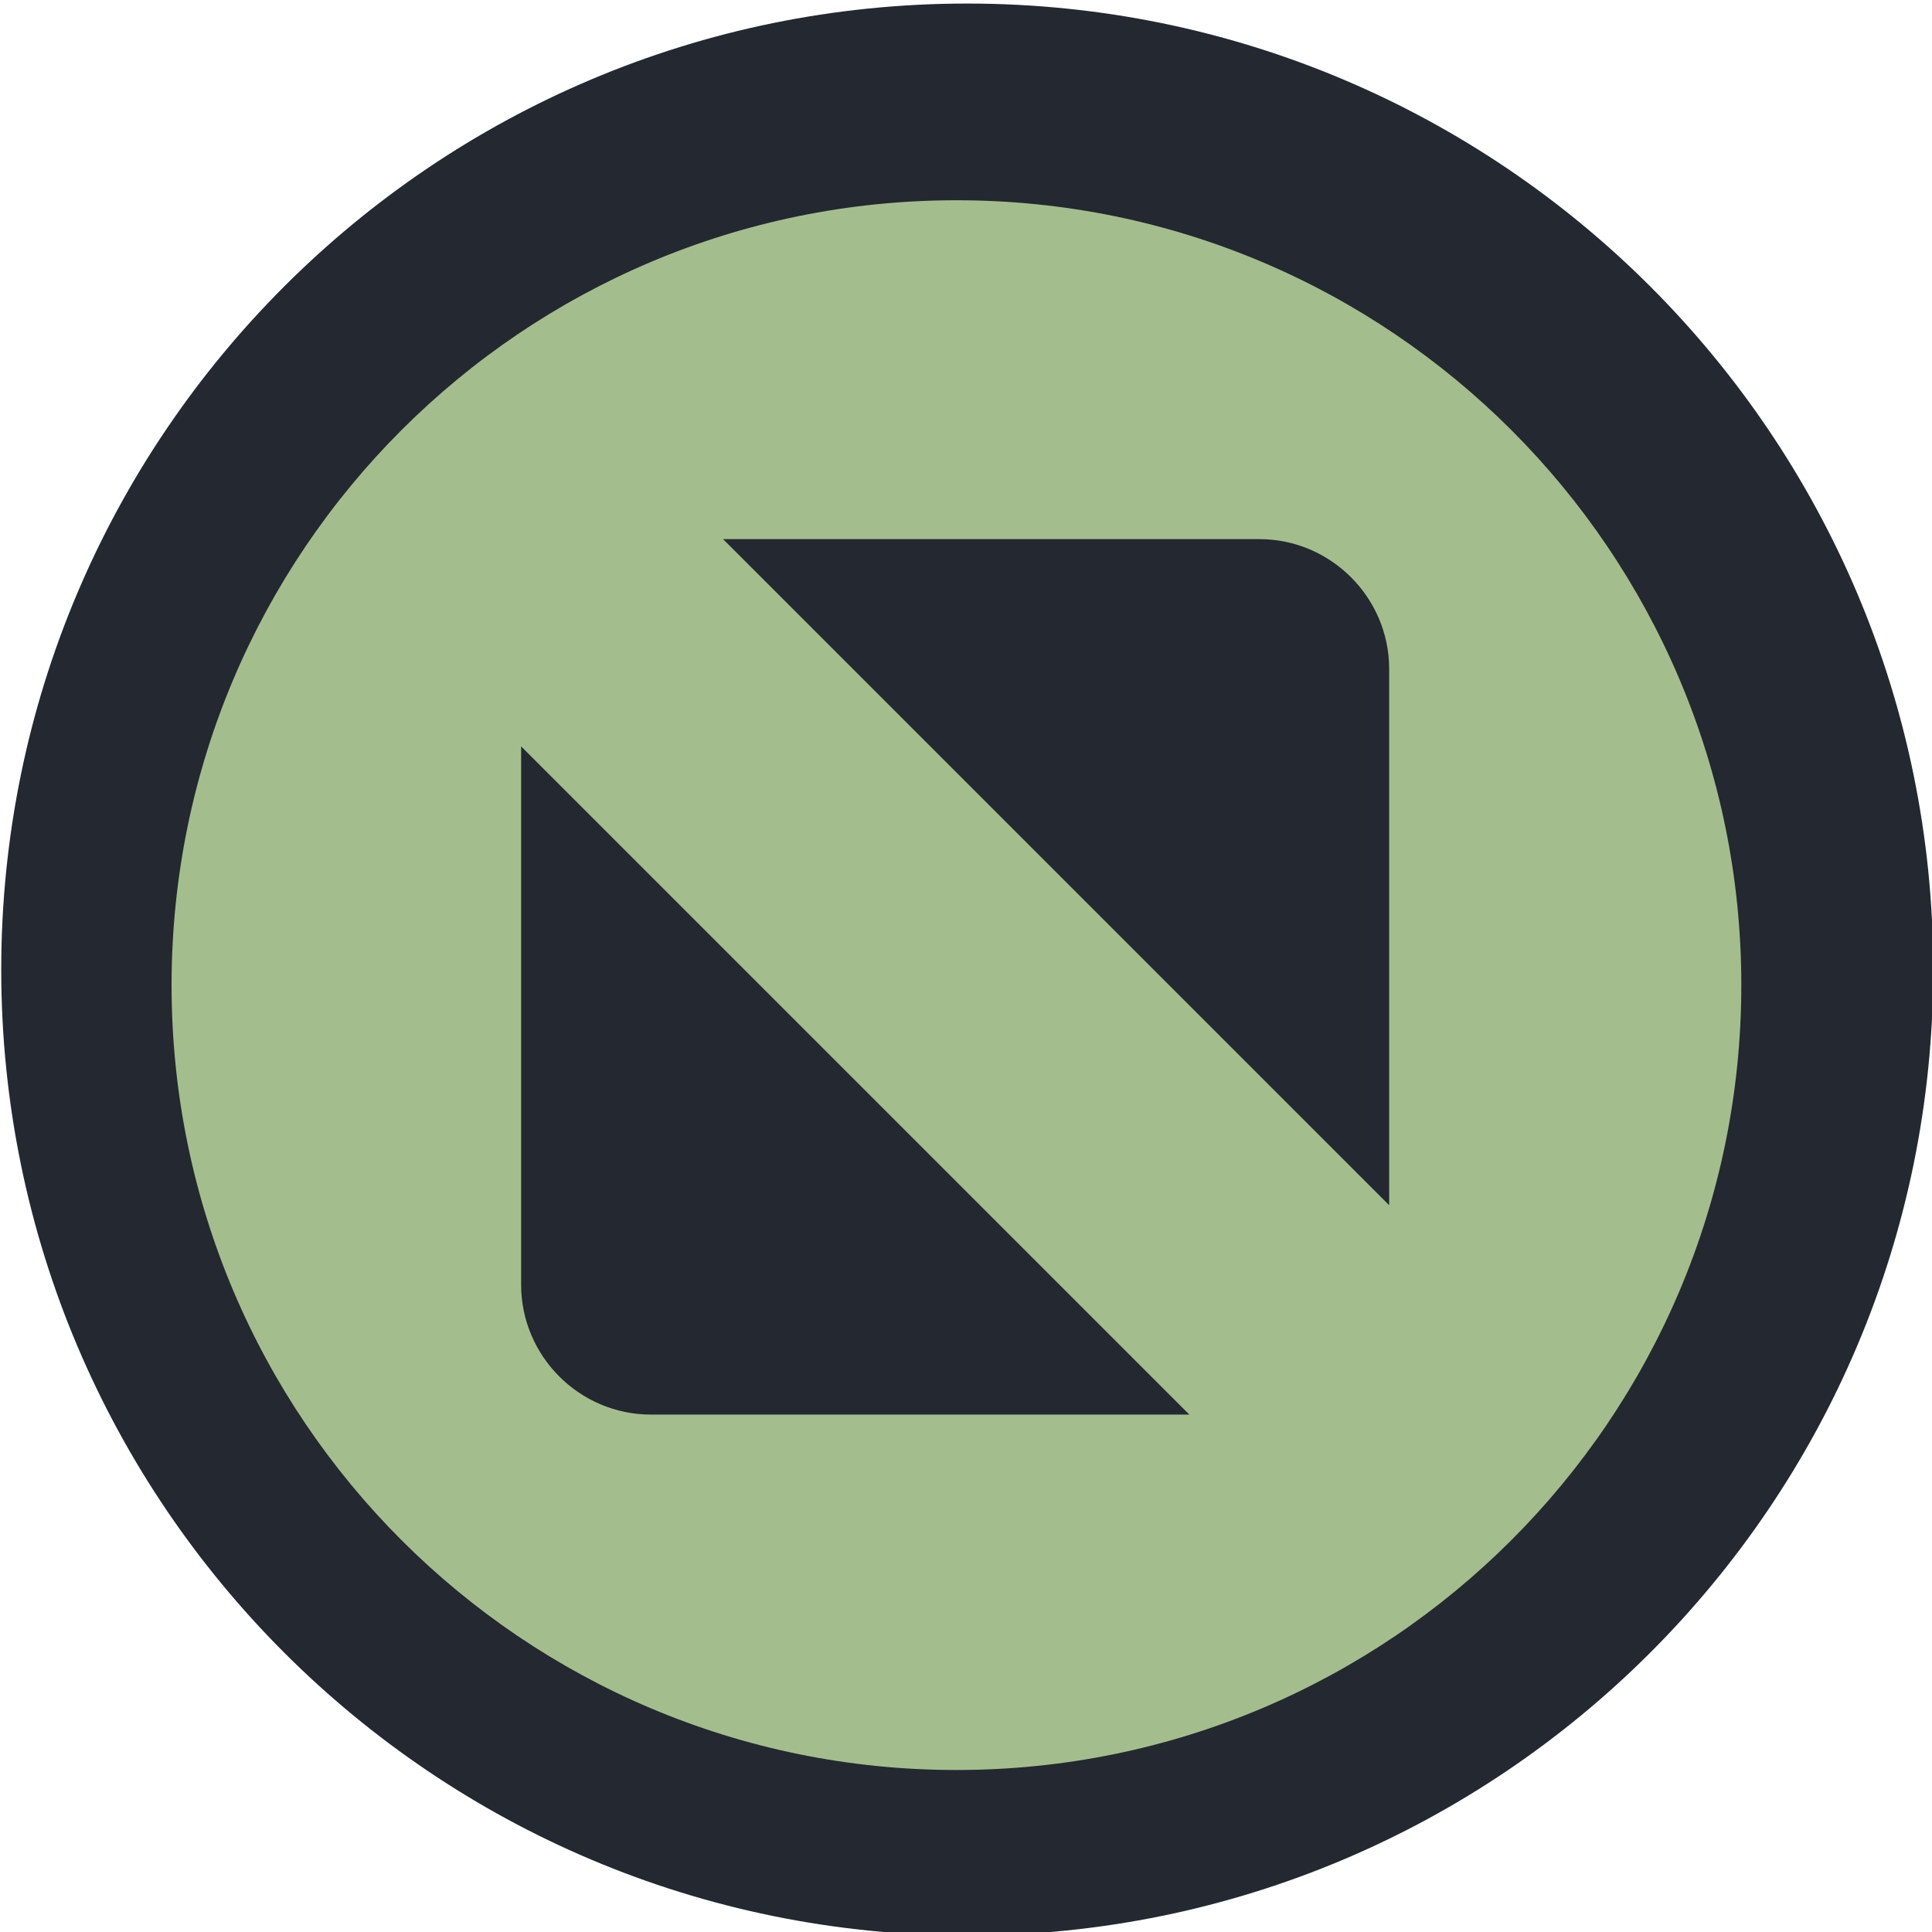
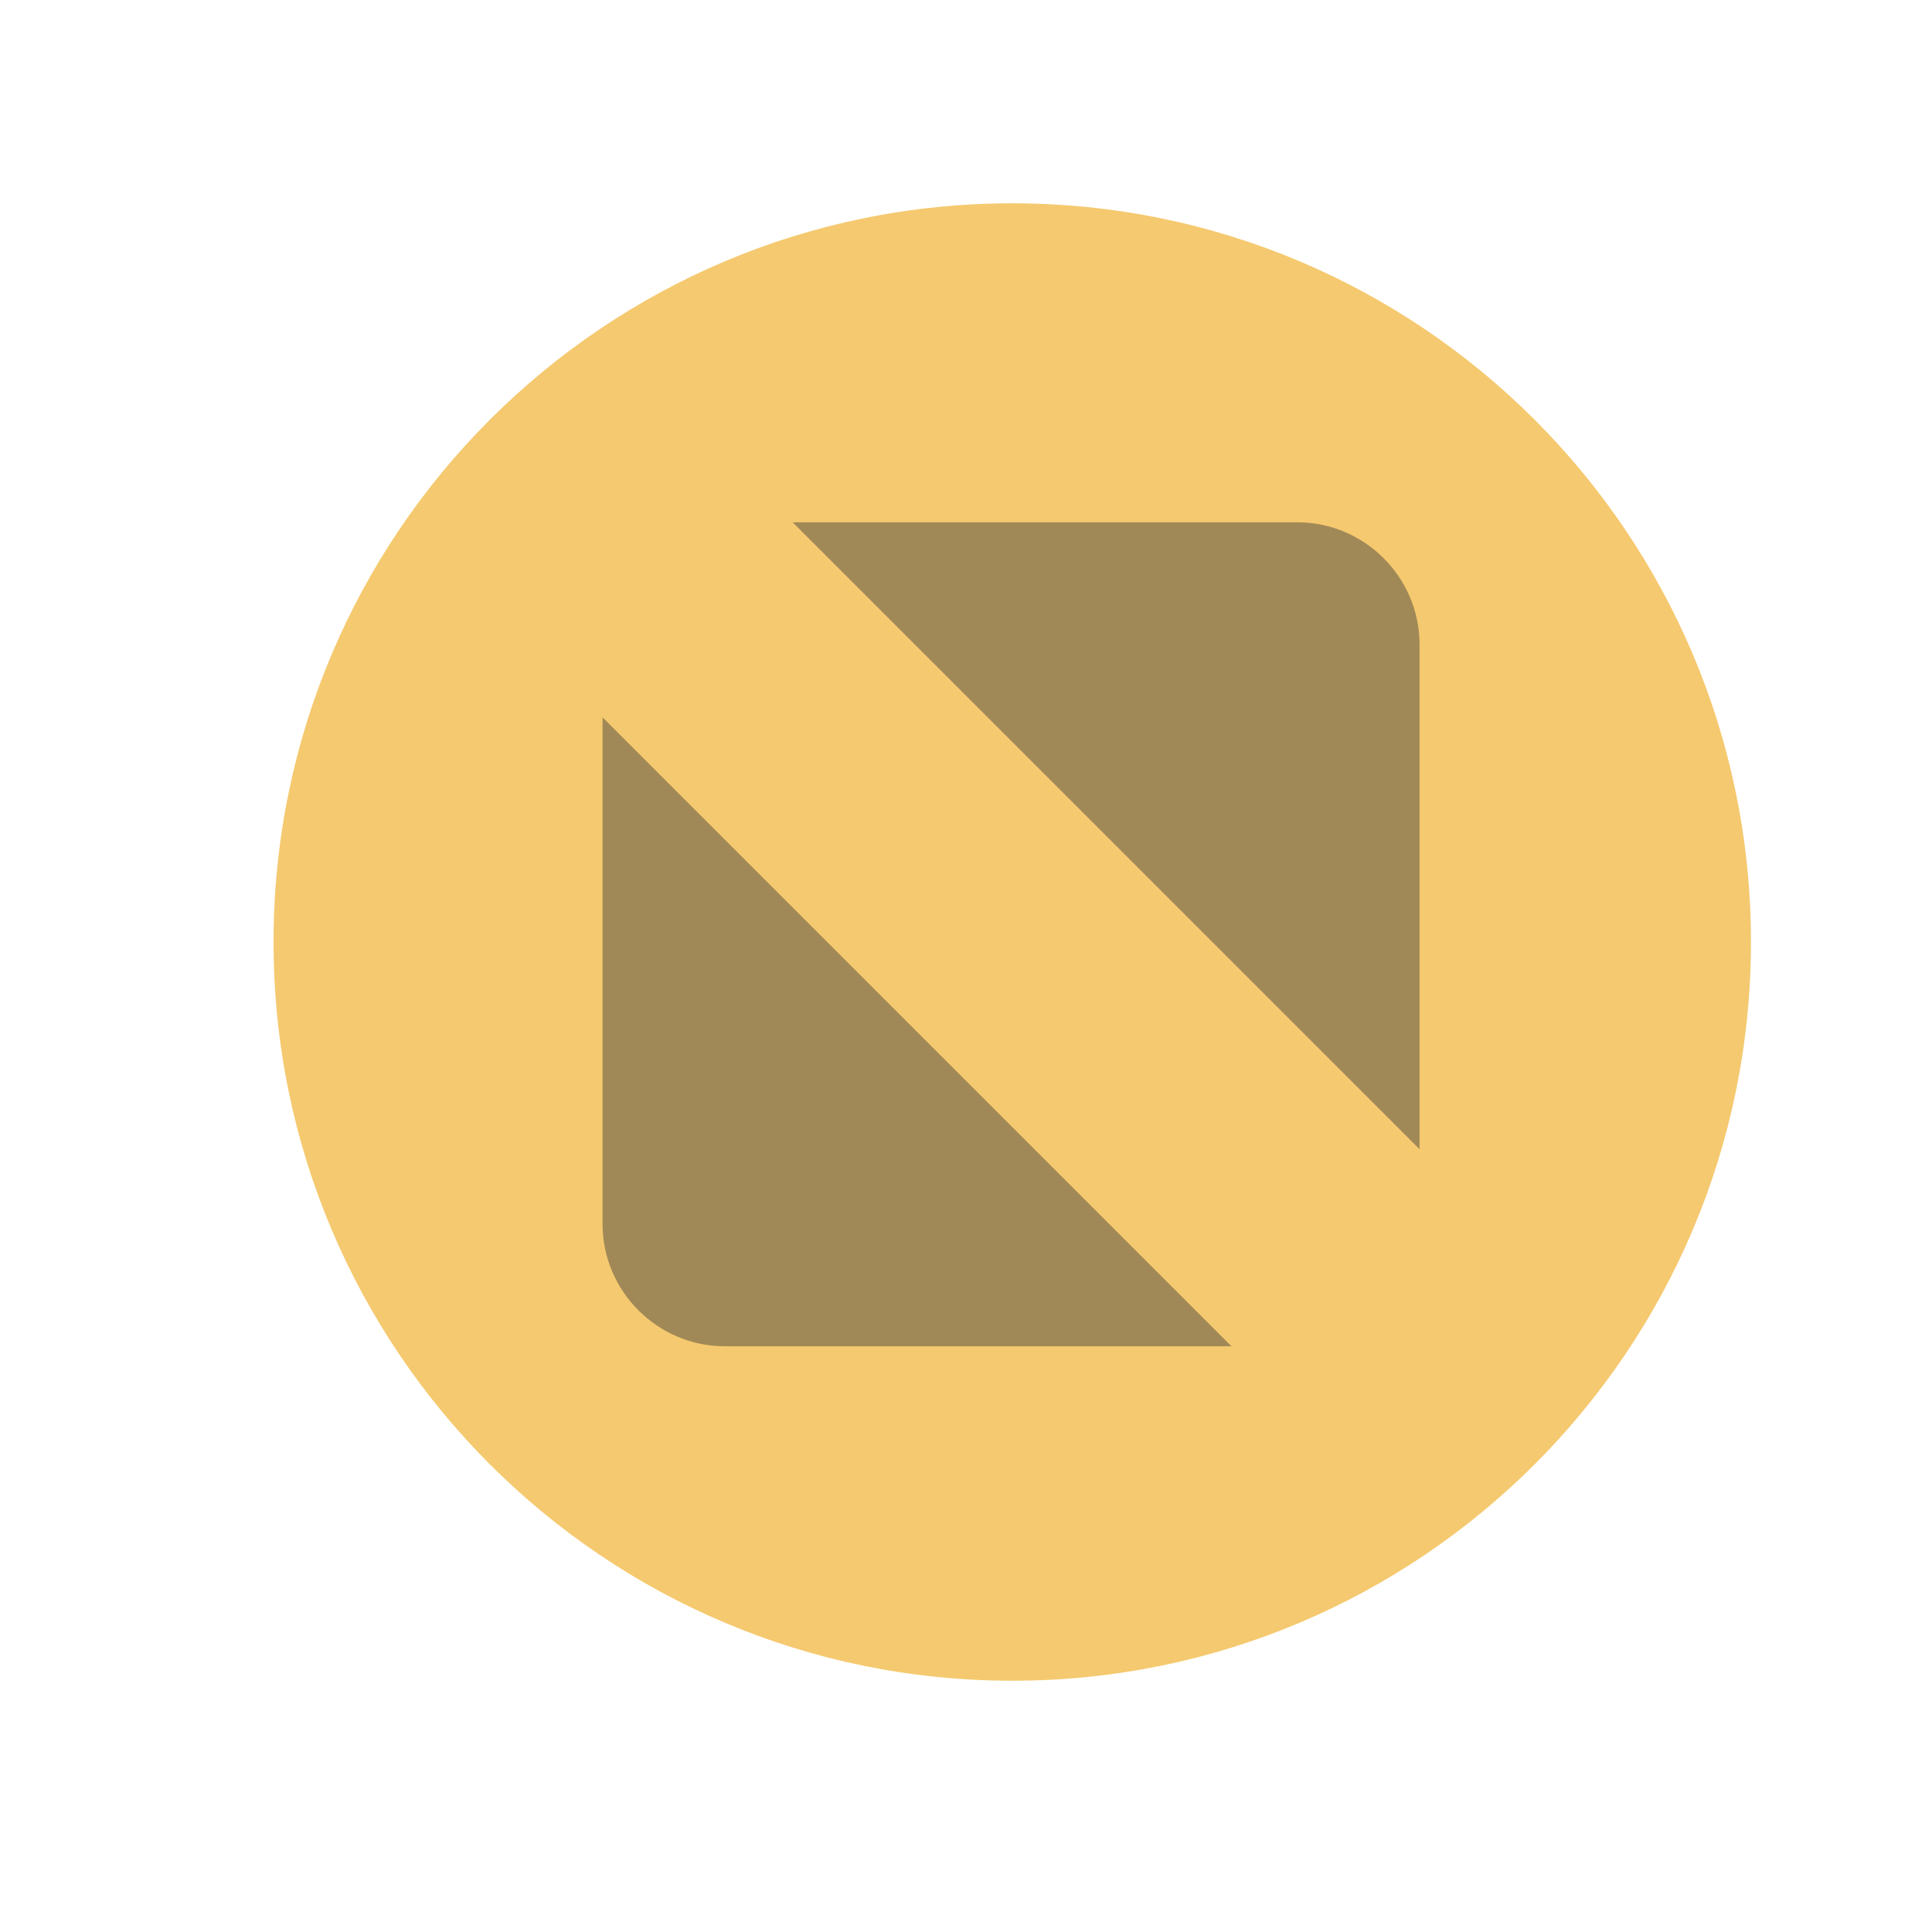
- <svg xmlns="http://www.w3.org/2000/svg" width="16" height="16" id="svg2" version="1.1">
-   <defs id="defs4" />
-   <g id="layer1" transform="translate(-671.1429,-648.5765)">
-     <g transform="matrix(0.1265625,0,0,-0.1265625,672.0709,663.0964)" id="g4090">
-       <g transform="scale(0.1,0.1)" id="g4092">
-         <g transform="matrix(10,0,0,10,-4.003492,0.1181699)" id="g4285">
-           <g transform="scale(0.1,0.1)" id="g4287">
-             <path id="path4289" style="fill:#232831;fill-opacity:1;fill-rule:evenodd;stroke:none;stroke-width:1.143" d="m 563.588,-119.388 c 349.093,0 632.093,283.001 632.093,632.098 0,349.099 -283.001,632.099 -632.093,632.099 -349.103,0 -632.104,-283.001 -632.104,-632.099 0,-349.097 283.001,-632.098 632.104,-632.098" />
-             <path id="path4291" style="fill:#a3be8c;fill-opacity:1;fill-rule:evenodd;stroke:none" d="m 556.522,-11.061 c 283.641,0 513.577,229.942 513.577,513.582 0,283.642 -229.937,513.579 -513.577,513.579 -283.646,0 -513.583,-229.937 -513.583,-513.579 0,-283.641 229.937,-513.582 513.583,-513.582" />
-             <path d="m 403.816,794.358 h 350.899 c 46.724,0 84.957,-38.233 84.957,-84.961 V 358.502 Z M 708.915,221.504 H 356.632 c -46.729,0 -84.957,38.227 -84.957,84.955 V 658.744 L 708.915,221.504" style="fill:#232831;fill-opacity:1;fill-rule:evenodd;stroke:none;stroke-width:1.313" id="path4293" />
-           </g>
-         </g>
-       </g>
-     </g>
-   </g>
+ <svg xmlns="http://www.w3.org/2000/svg" width="17" height="17" viewBox="0 0 17 17" fill="none">
+   <path fill-rule="evenodd" clip-rule="evenodd" d="M8.907 14.789C12.497 14.789 15.407 11.879 15.407 8.289C15.407 4.699 12.497 1.789 8.907 1.789C5.317 1.789 2.407 4.699 2.407 8.289C2.407 11.879 5.317 14.789 8.907 14.789" fill="#F5C96F" />
+   <path opacity="0.4" fill-rule="evenodd" clip-rule="evenodd" d="M6.975 4.596H11.416C12.007 4.596 12.491 5.08 12.491 5.671V10.112L6.975 4.596ZM10.836 11.846H6.377C5.786 11.846 5.302 11.362 5.302 10.771V6.312L10.836 11.846Z" fill="#242933" />
</svg>
